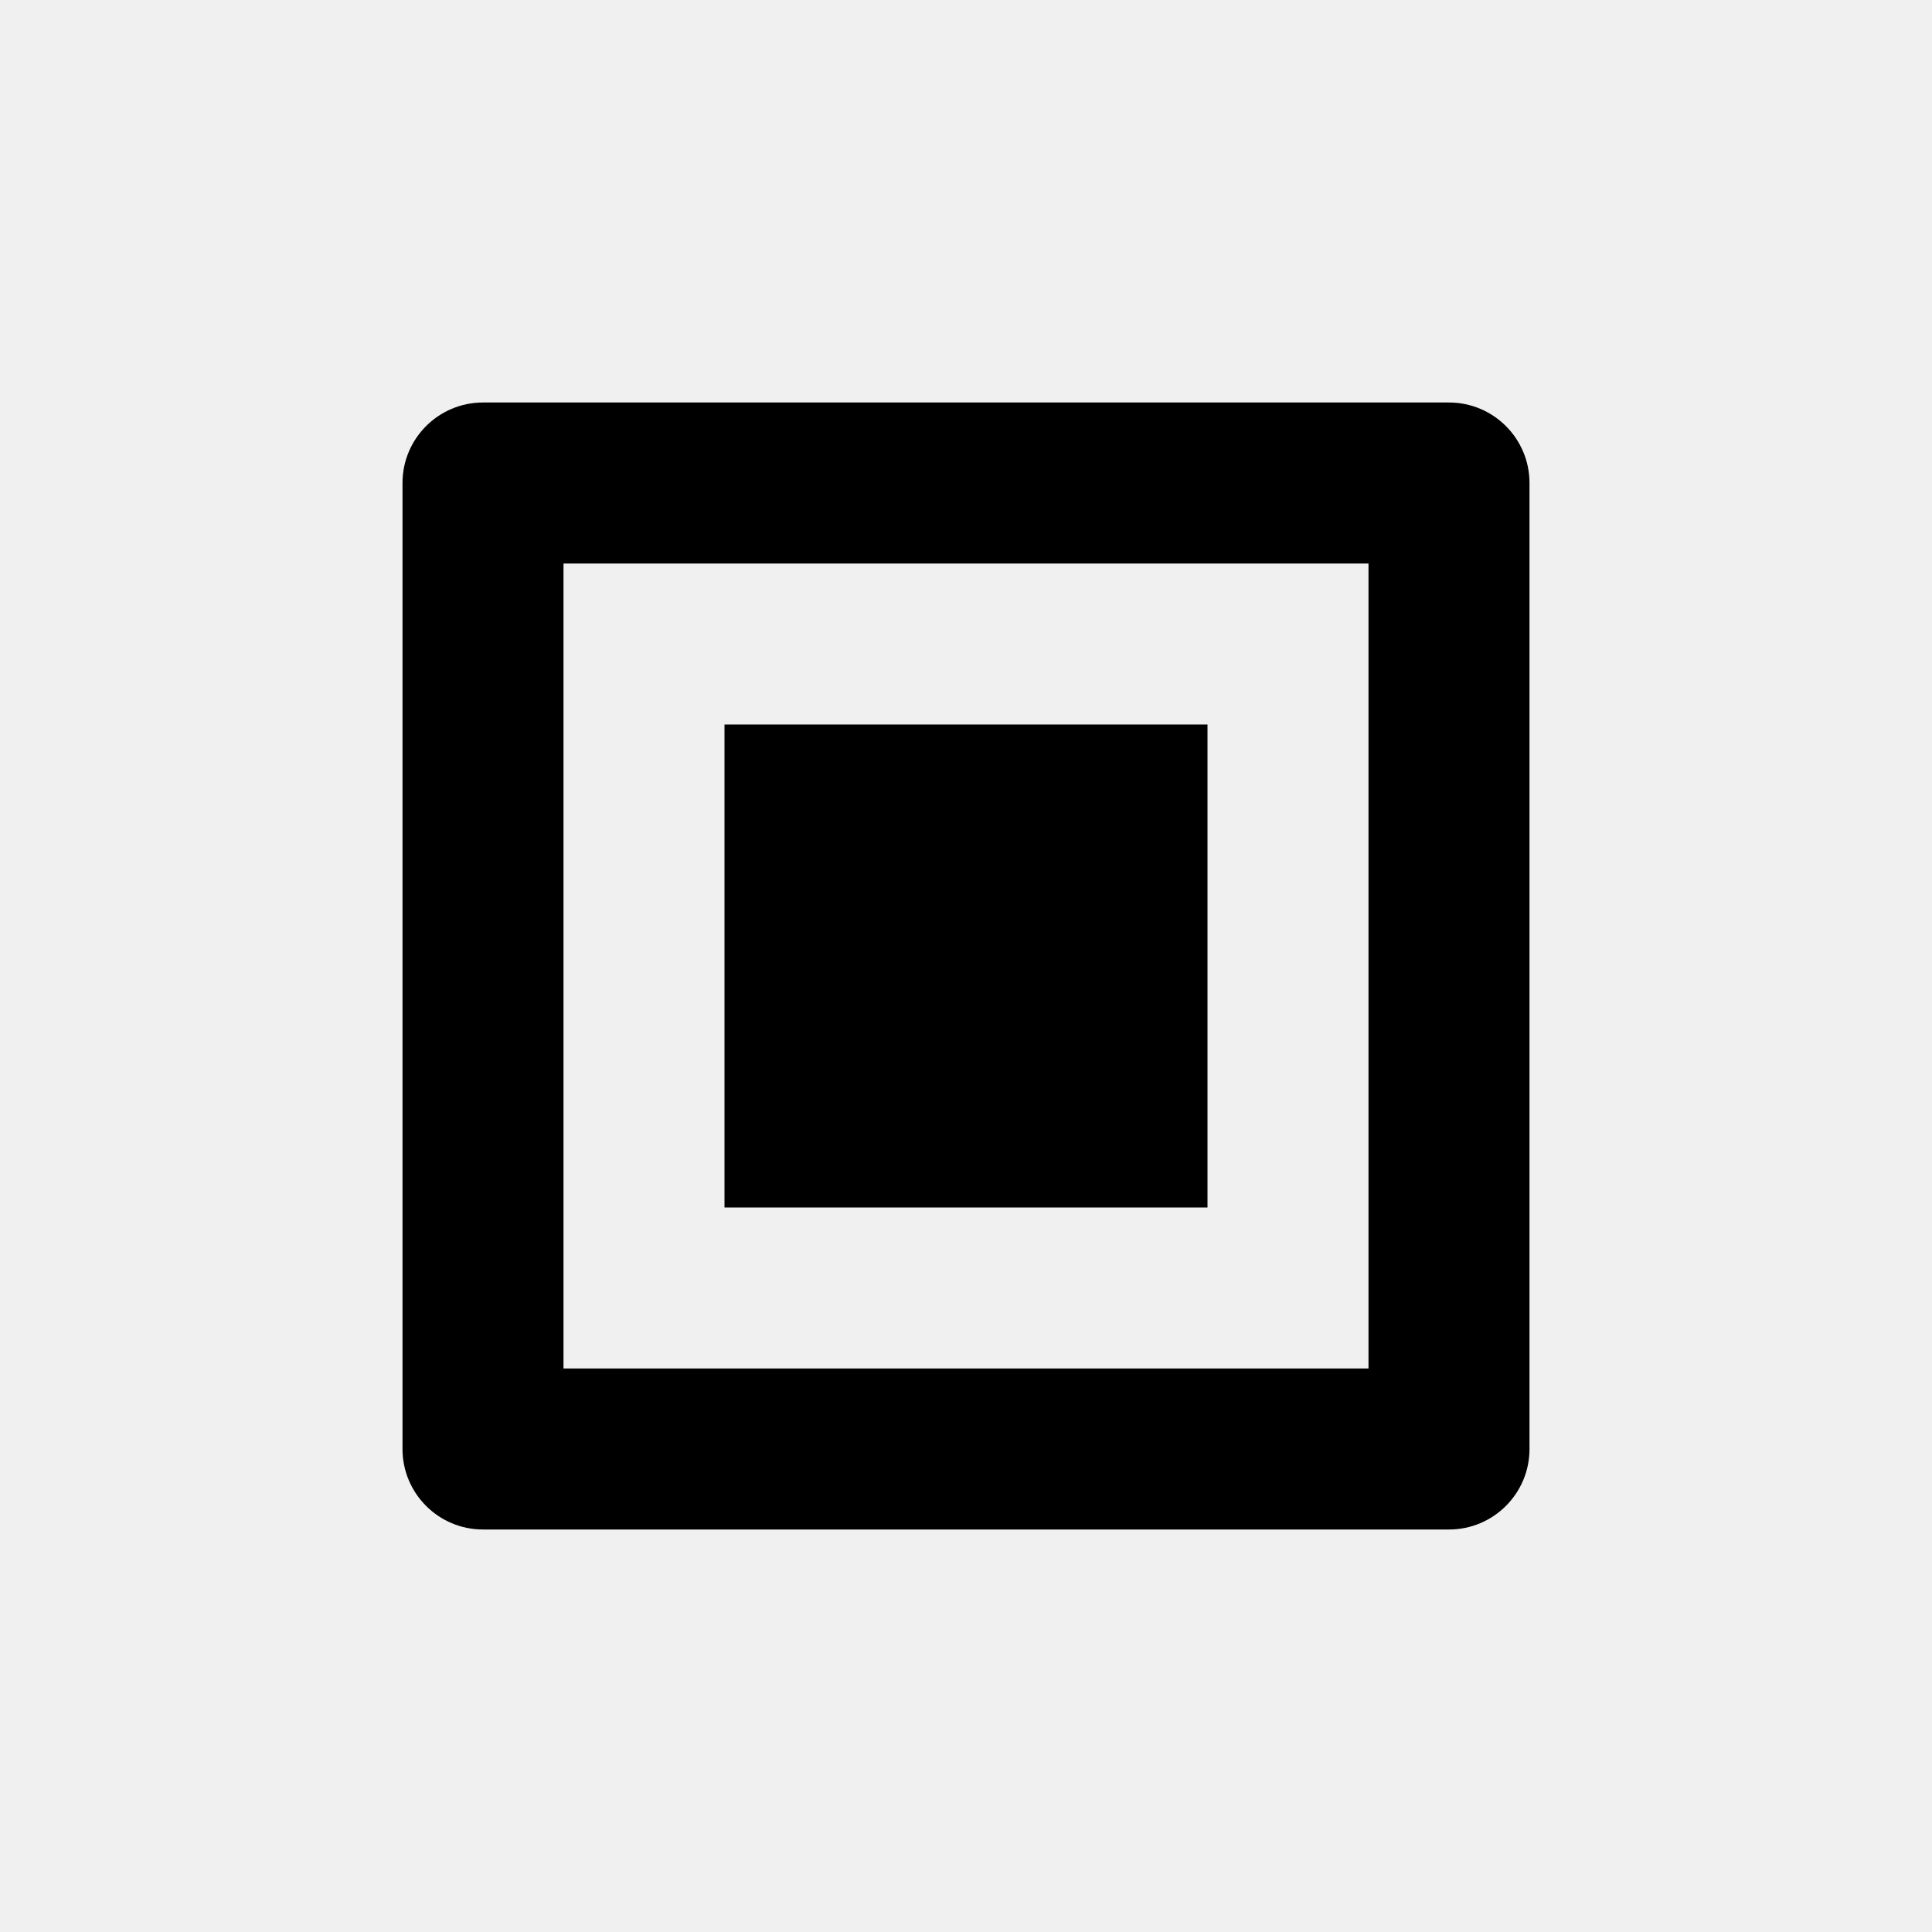
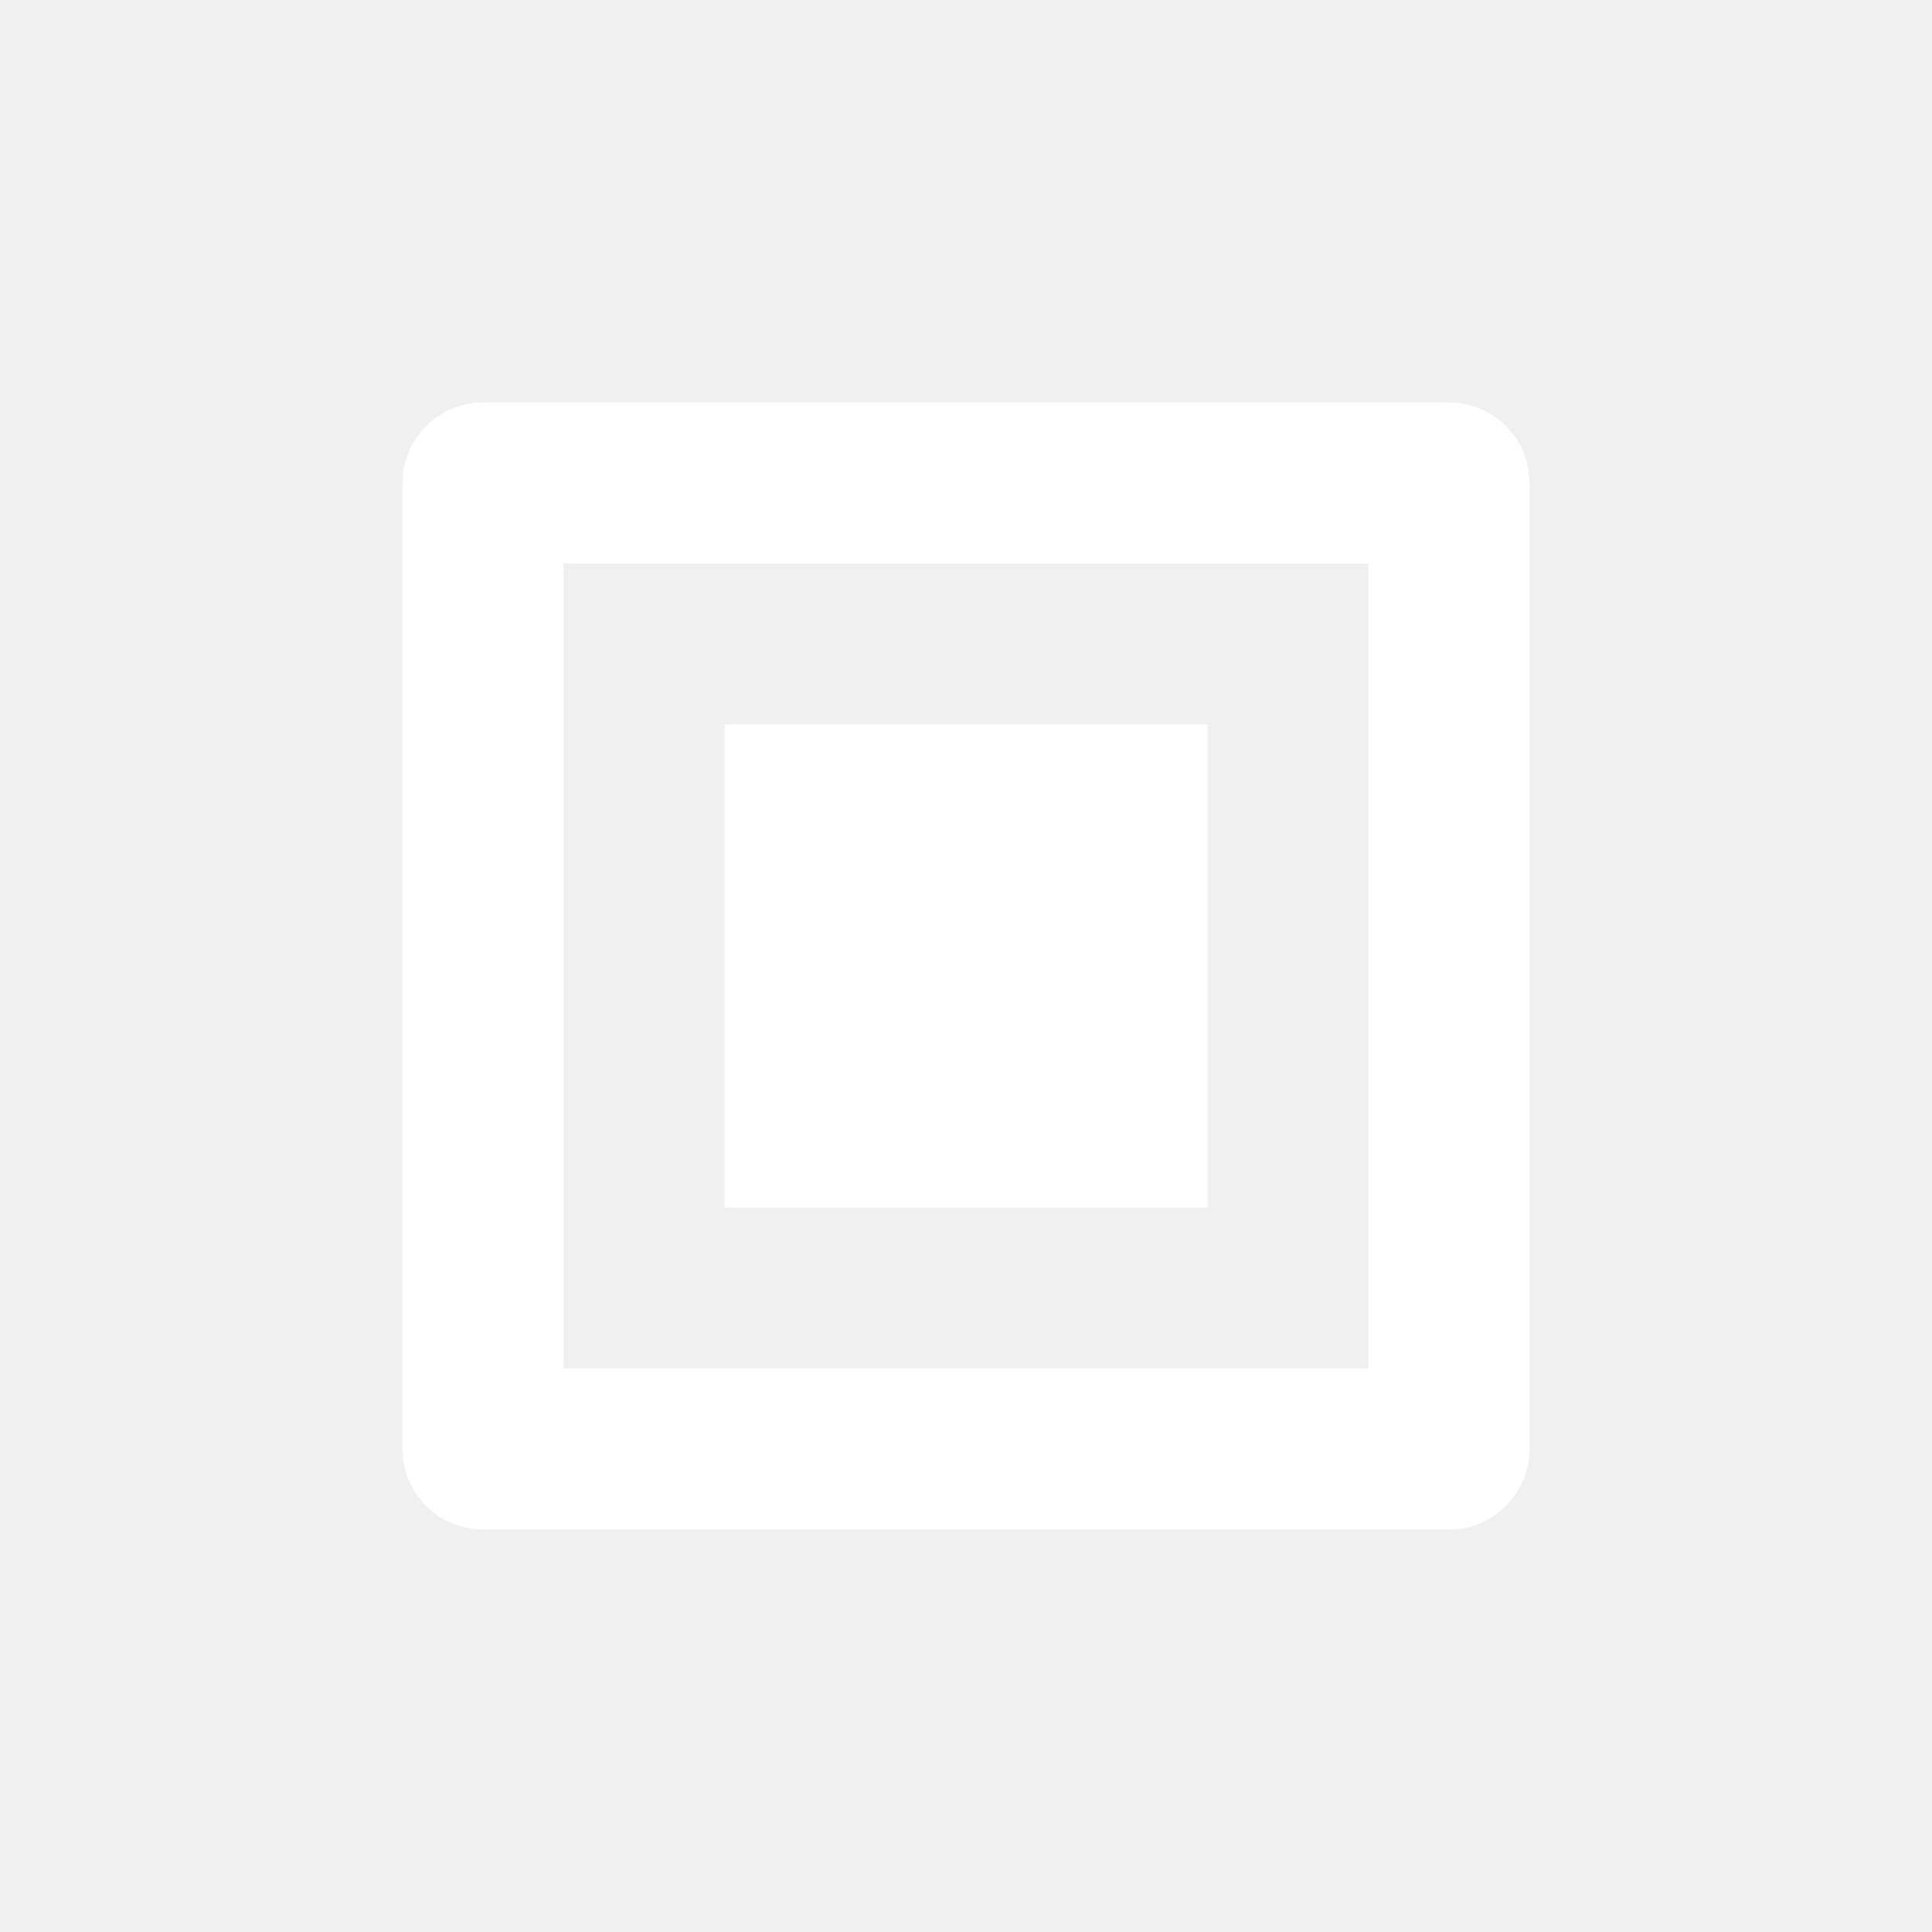
<svg xmlns="http://www.w3.org/2000/svg" width="24" height="24" viewBox="0 0 24 24" fill="none">
-   <path fill-rule="evenodd" clip-rule="evenodd" d="M7 7V17H17V7H7ZM6 5C5.448 5 5 5.448 5 6V18C5 18.552 5.448 19 6 19H18C18.552 19 19 18.552 19 18V6C19 5.448 18.552 5 18 5H6Z" fill="black" />
-   <rect x="9" y="9" width="6" height="6" fill="black" />
+   <path fill-rule="evenodd" clip-rule="evenodd" d="M7 7V17H17V7H7ZM6 5C5.448 5 5 5.448 5 6V18C5 18.552 5.448 19 6 19H18C18.552 19 19 18.552 19 18V6C19 5.448 18.552 5 18 5H6Z" fill="white" />
+   <rect x="9" y="9" width="6" height="6" fill="white" />
</svg>
